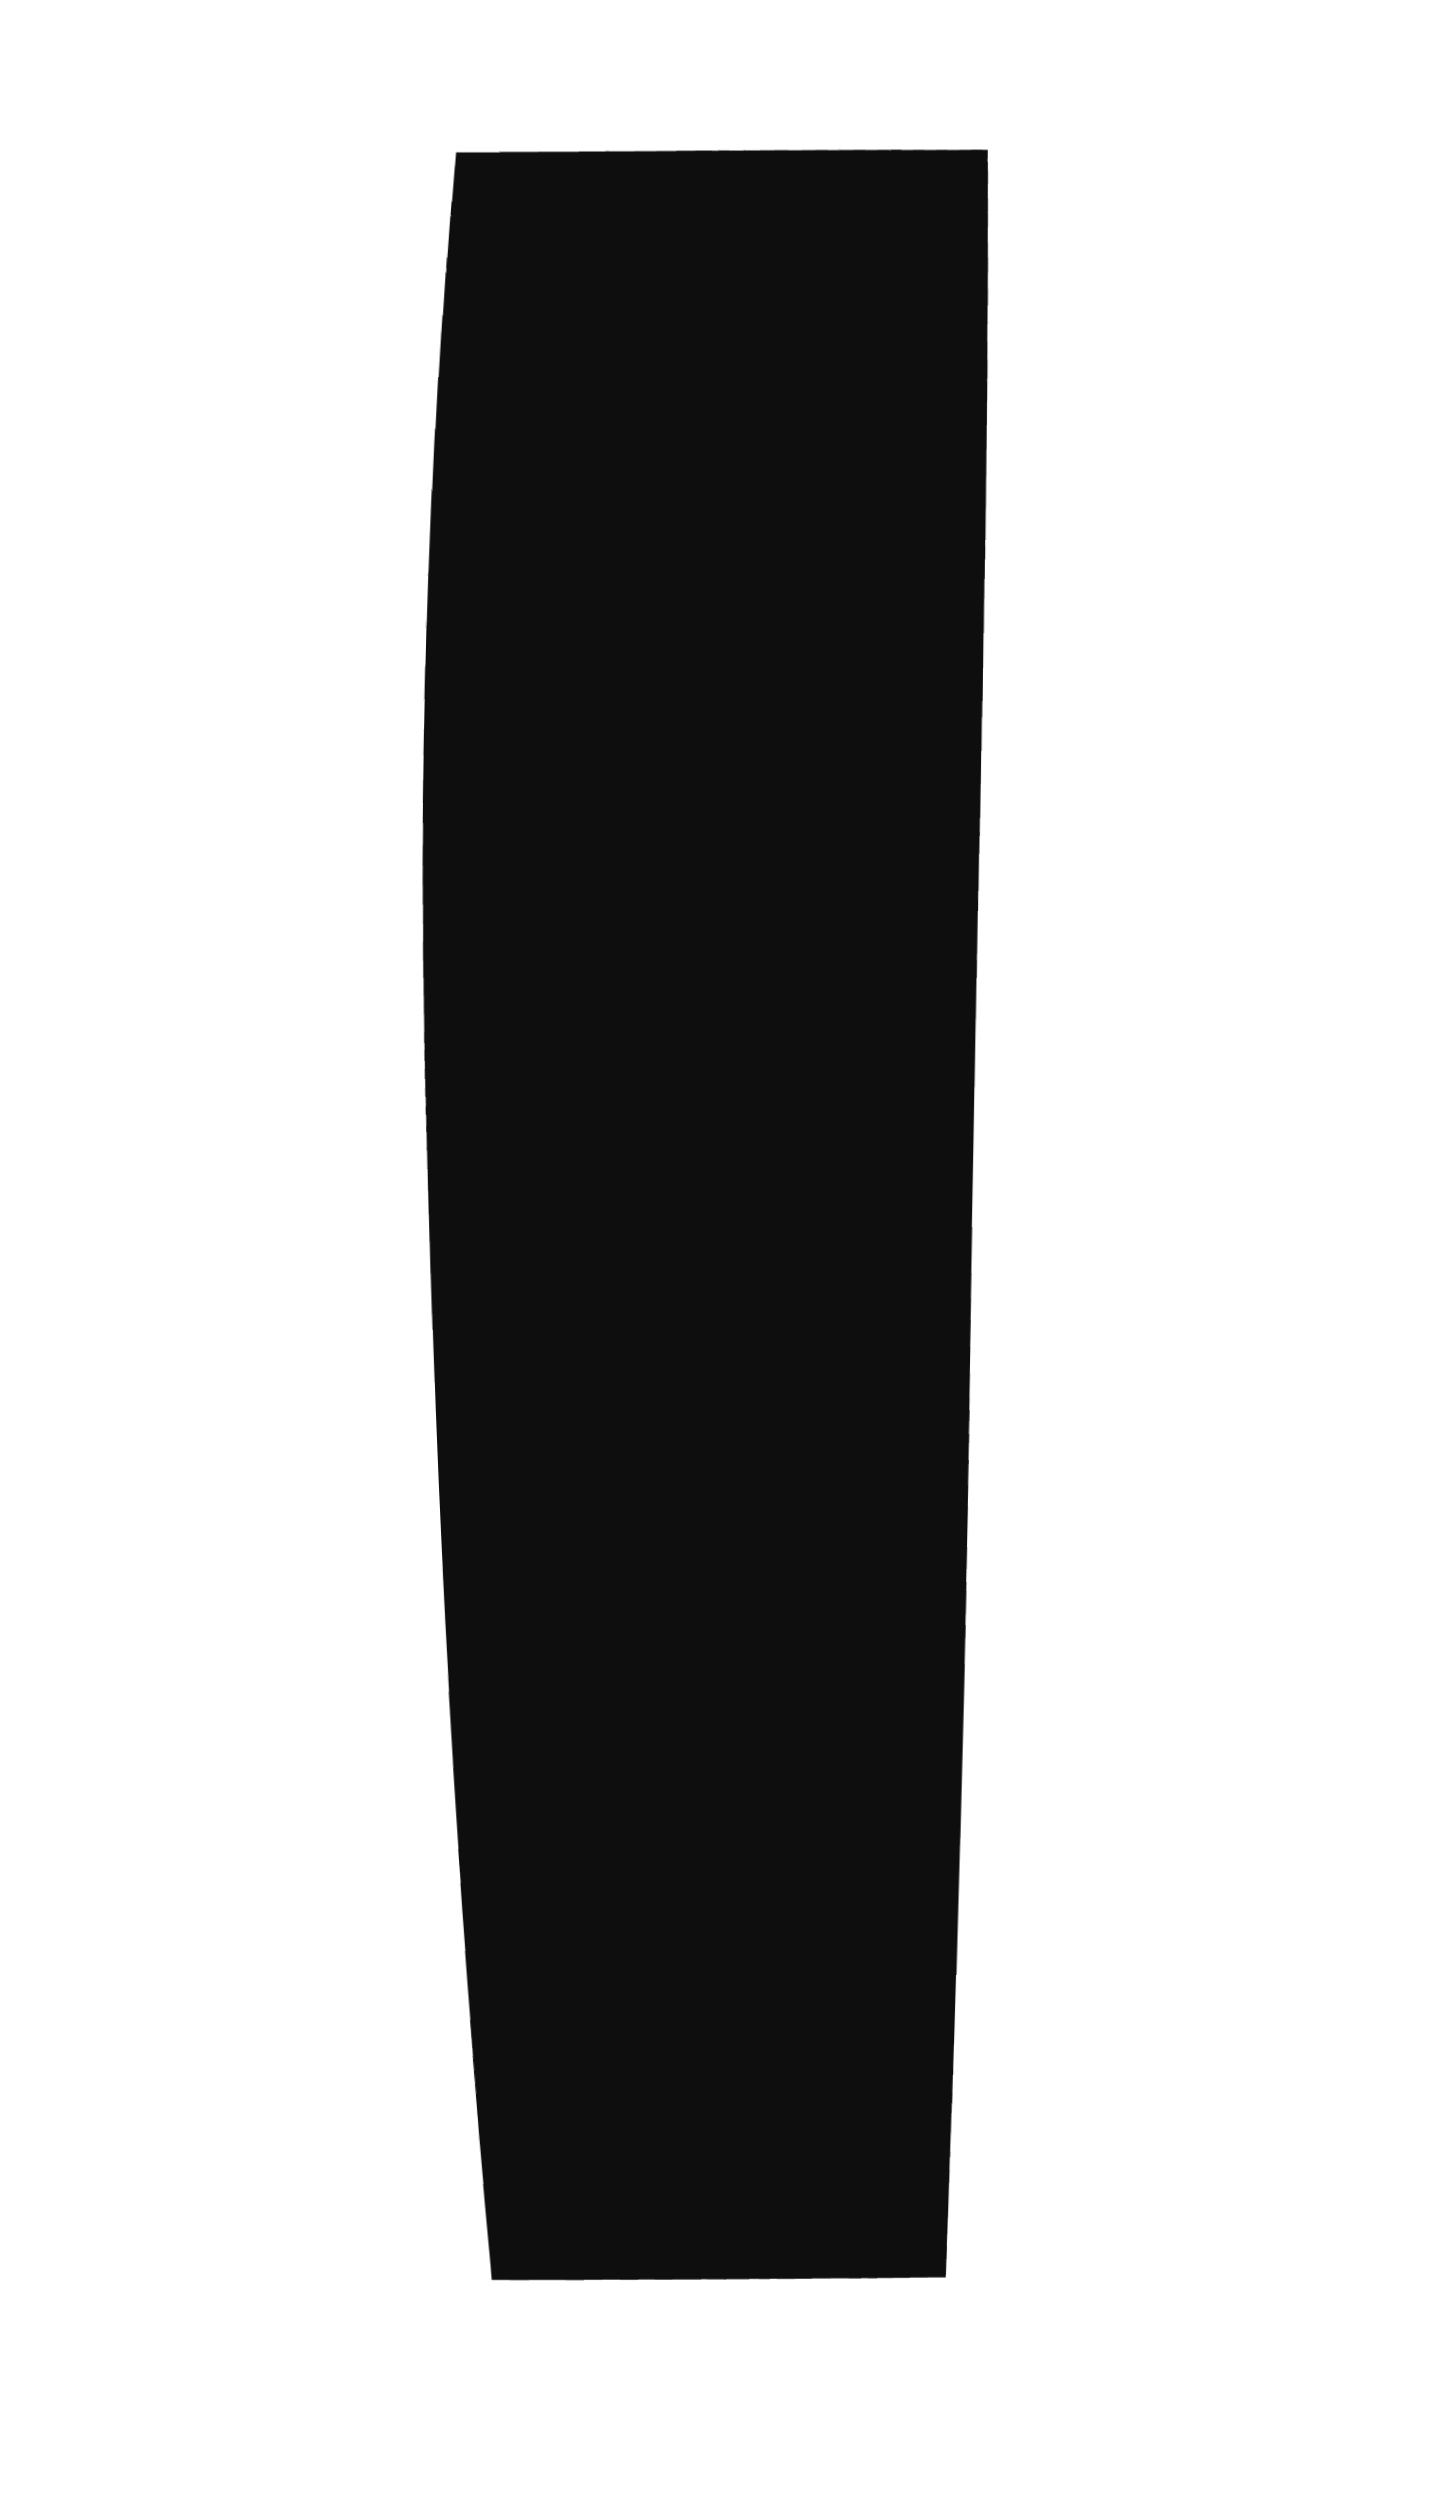
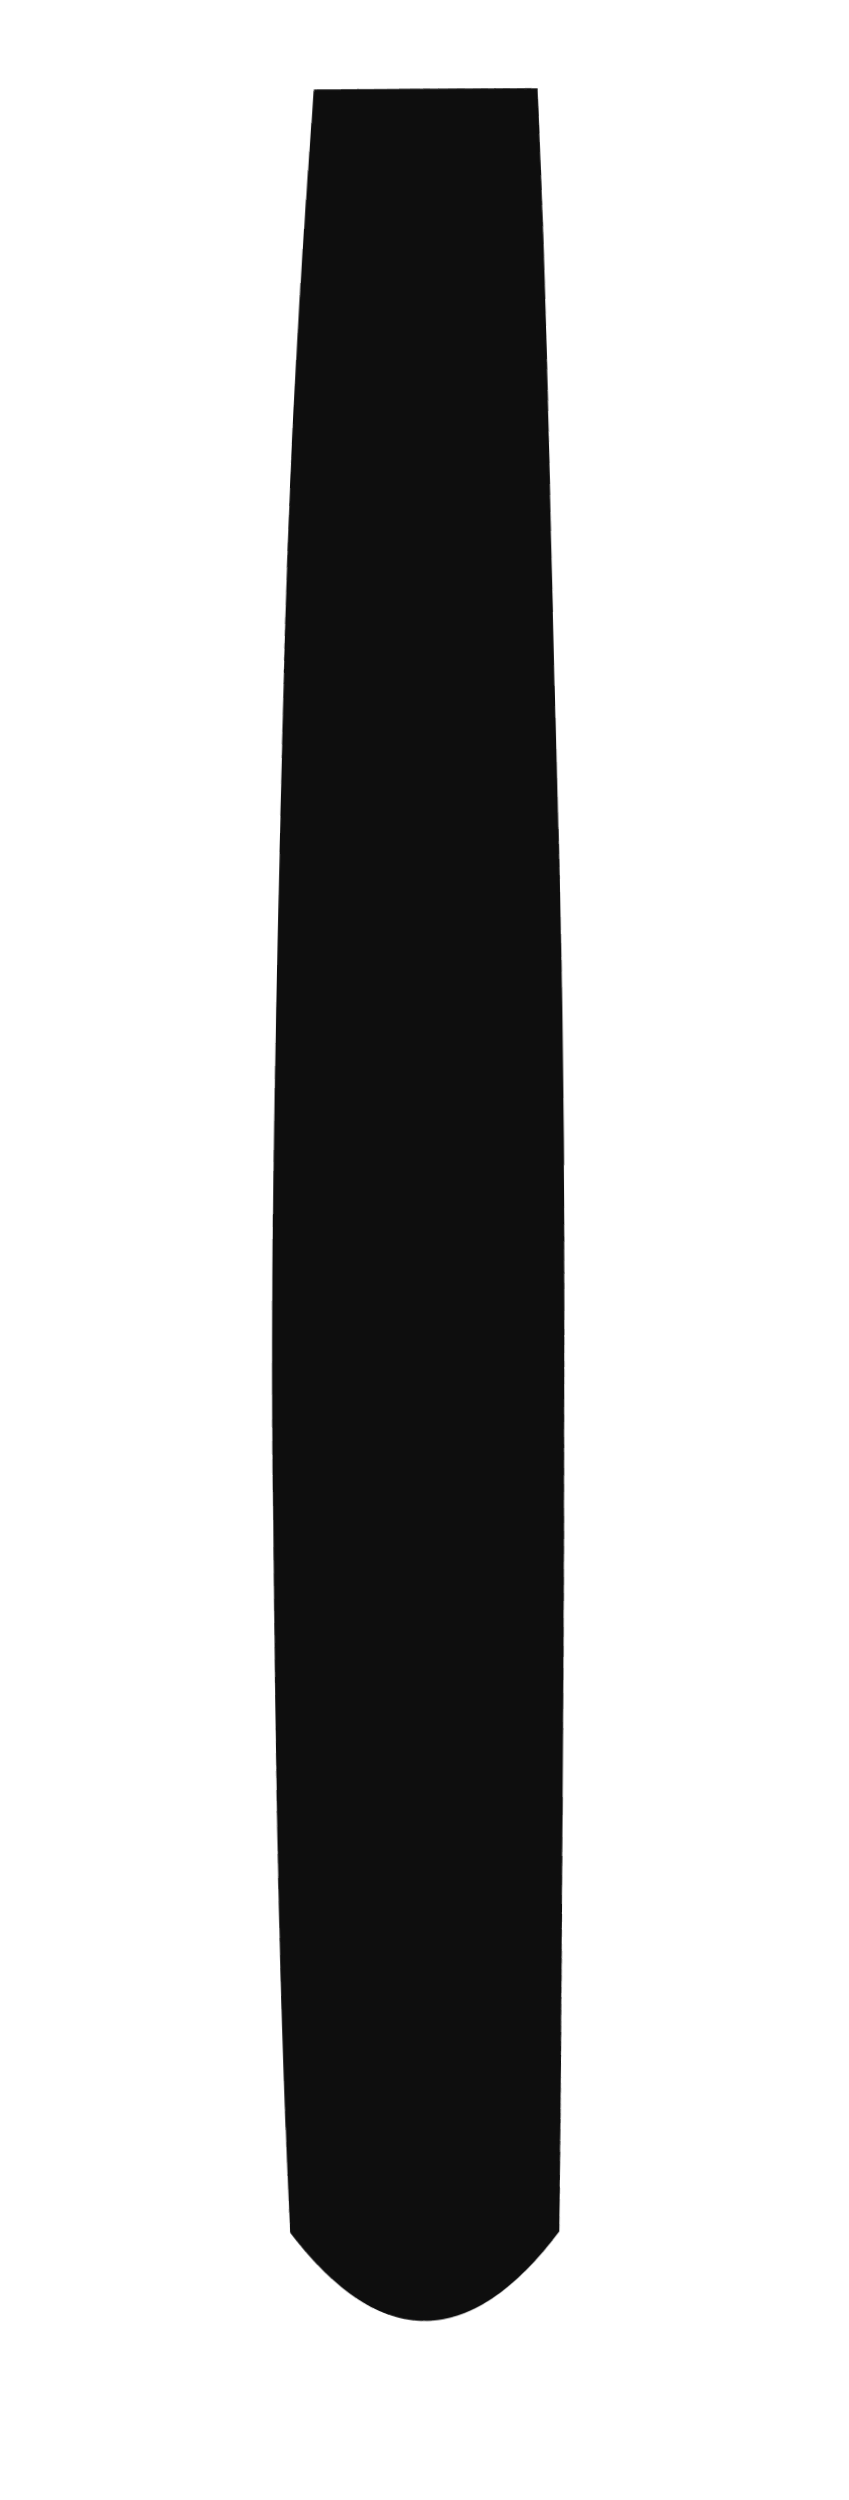
- <svg xmlns="http://www.w3.org/2000/svg" viewBox="0 0 38 66" width="38" height="66">
+ <svg xmlns="http://www.w3.org/2000/svg" viewBox="0 0 38 112" width="38" height="112">
  <defs>
    <filter id="ink" x="-40%" y="-40%" width="180%" height="180%">
      <feTurbulence type="fractalNoise" baseFrequency="0.03" numOctaves="1" seed="21" result="n" />
      <feDisplacementMap in="SourceGraphic" in2="n" scale="1.0" xChannelSelector="R" yChannelSelector="G" />
    </filter>
  </defs>
  <g filter="url(#ink)">
-     <path d="M12 4 Q10 28 13 60 L25 60 Q26 28 26 4 Z" fill="#0e0e0e" />
+     <path d="M14 4 Q11 50 13 100 Q19 108 25 100 Q26 50 24 4 Z" fill="#0e0e0e" />
  </g>
</svg>
